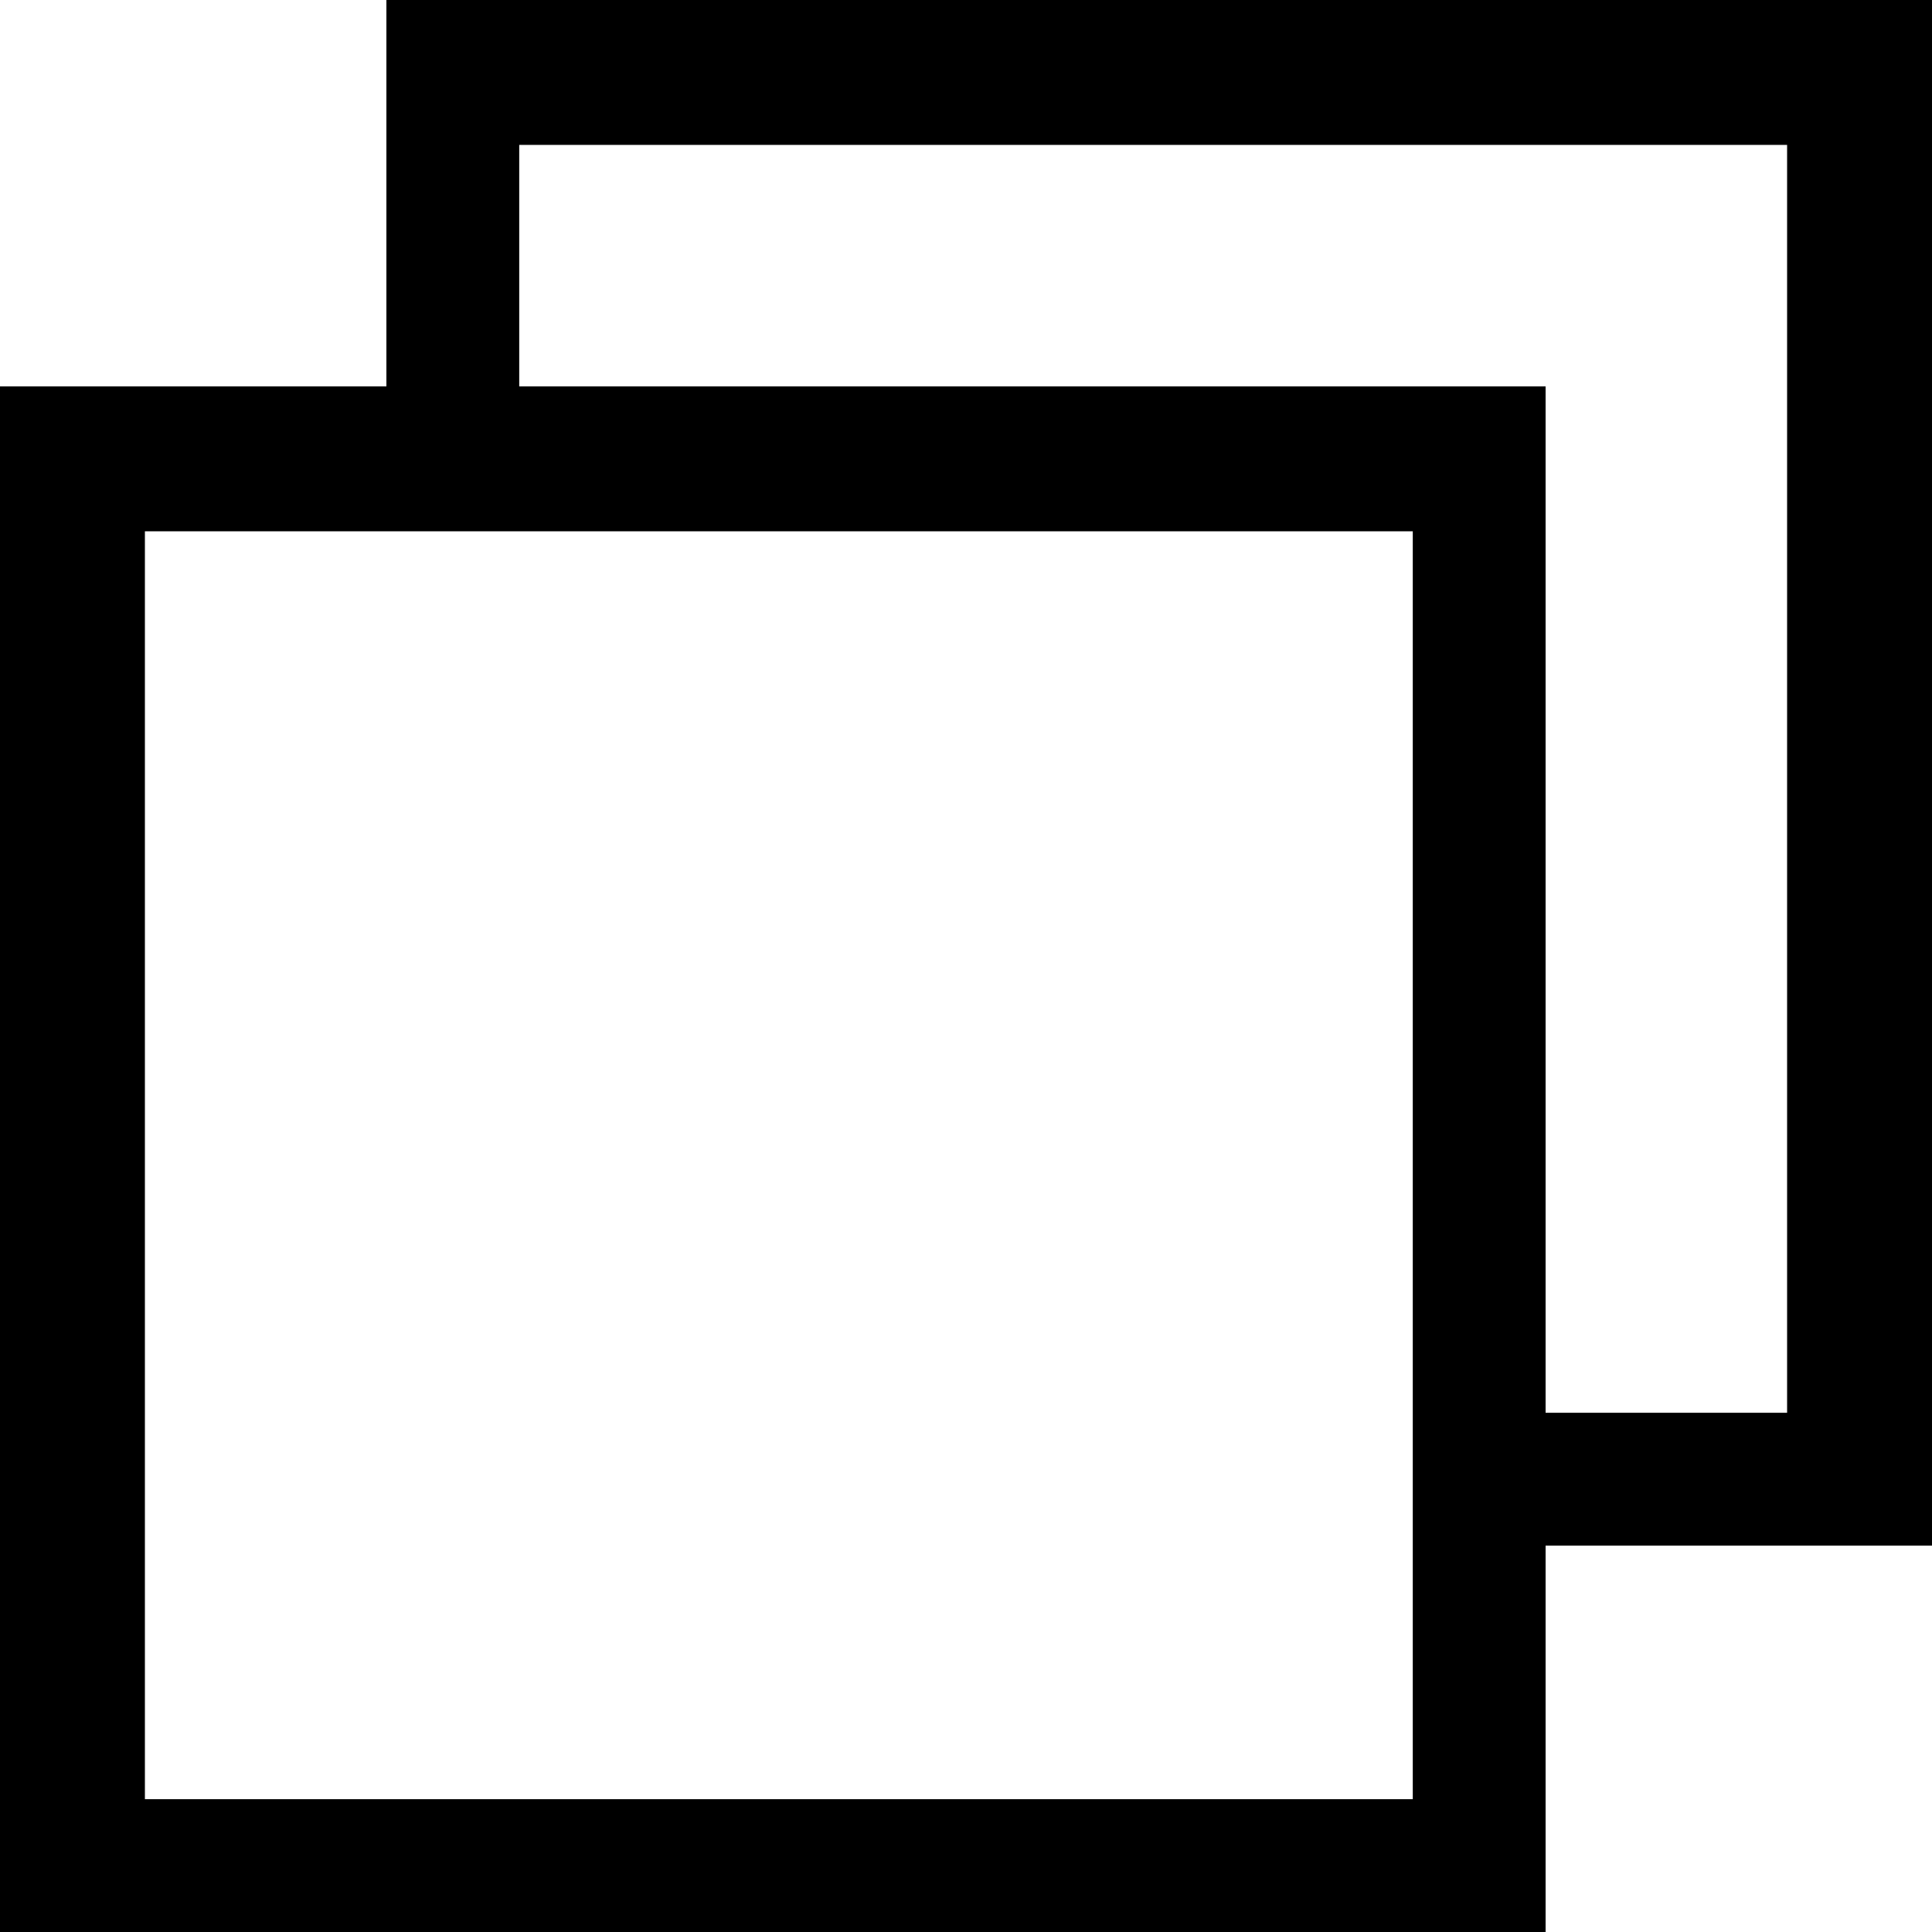
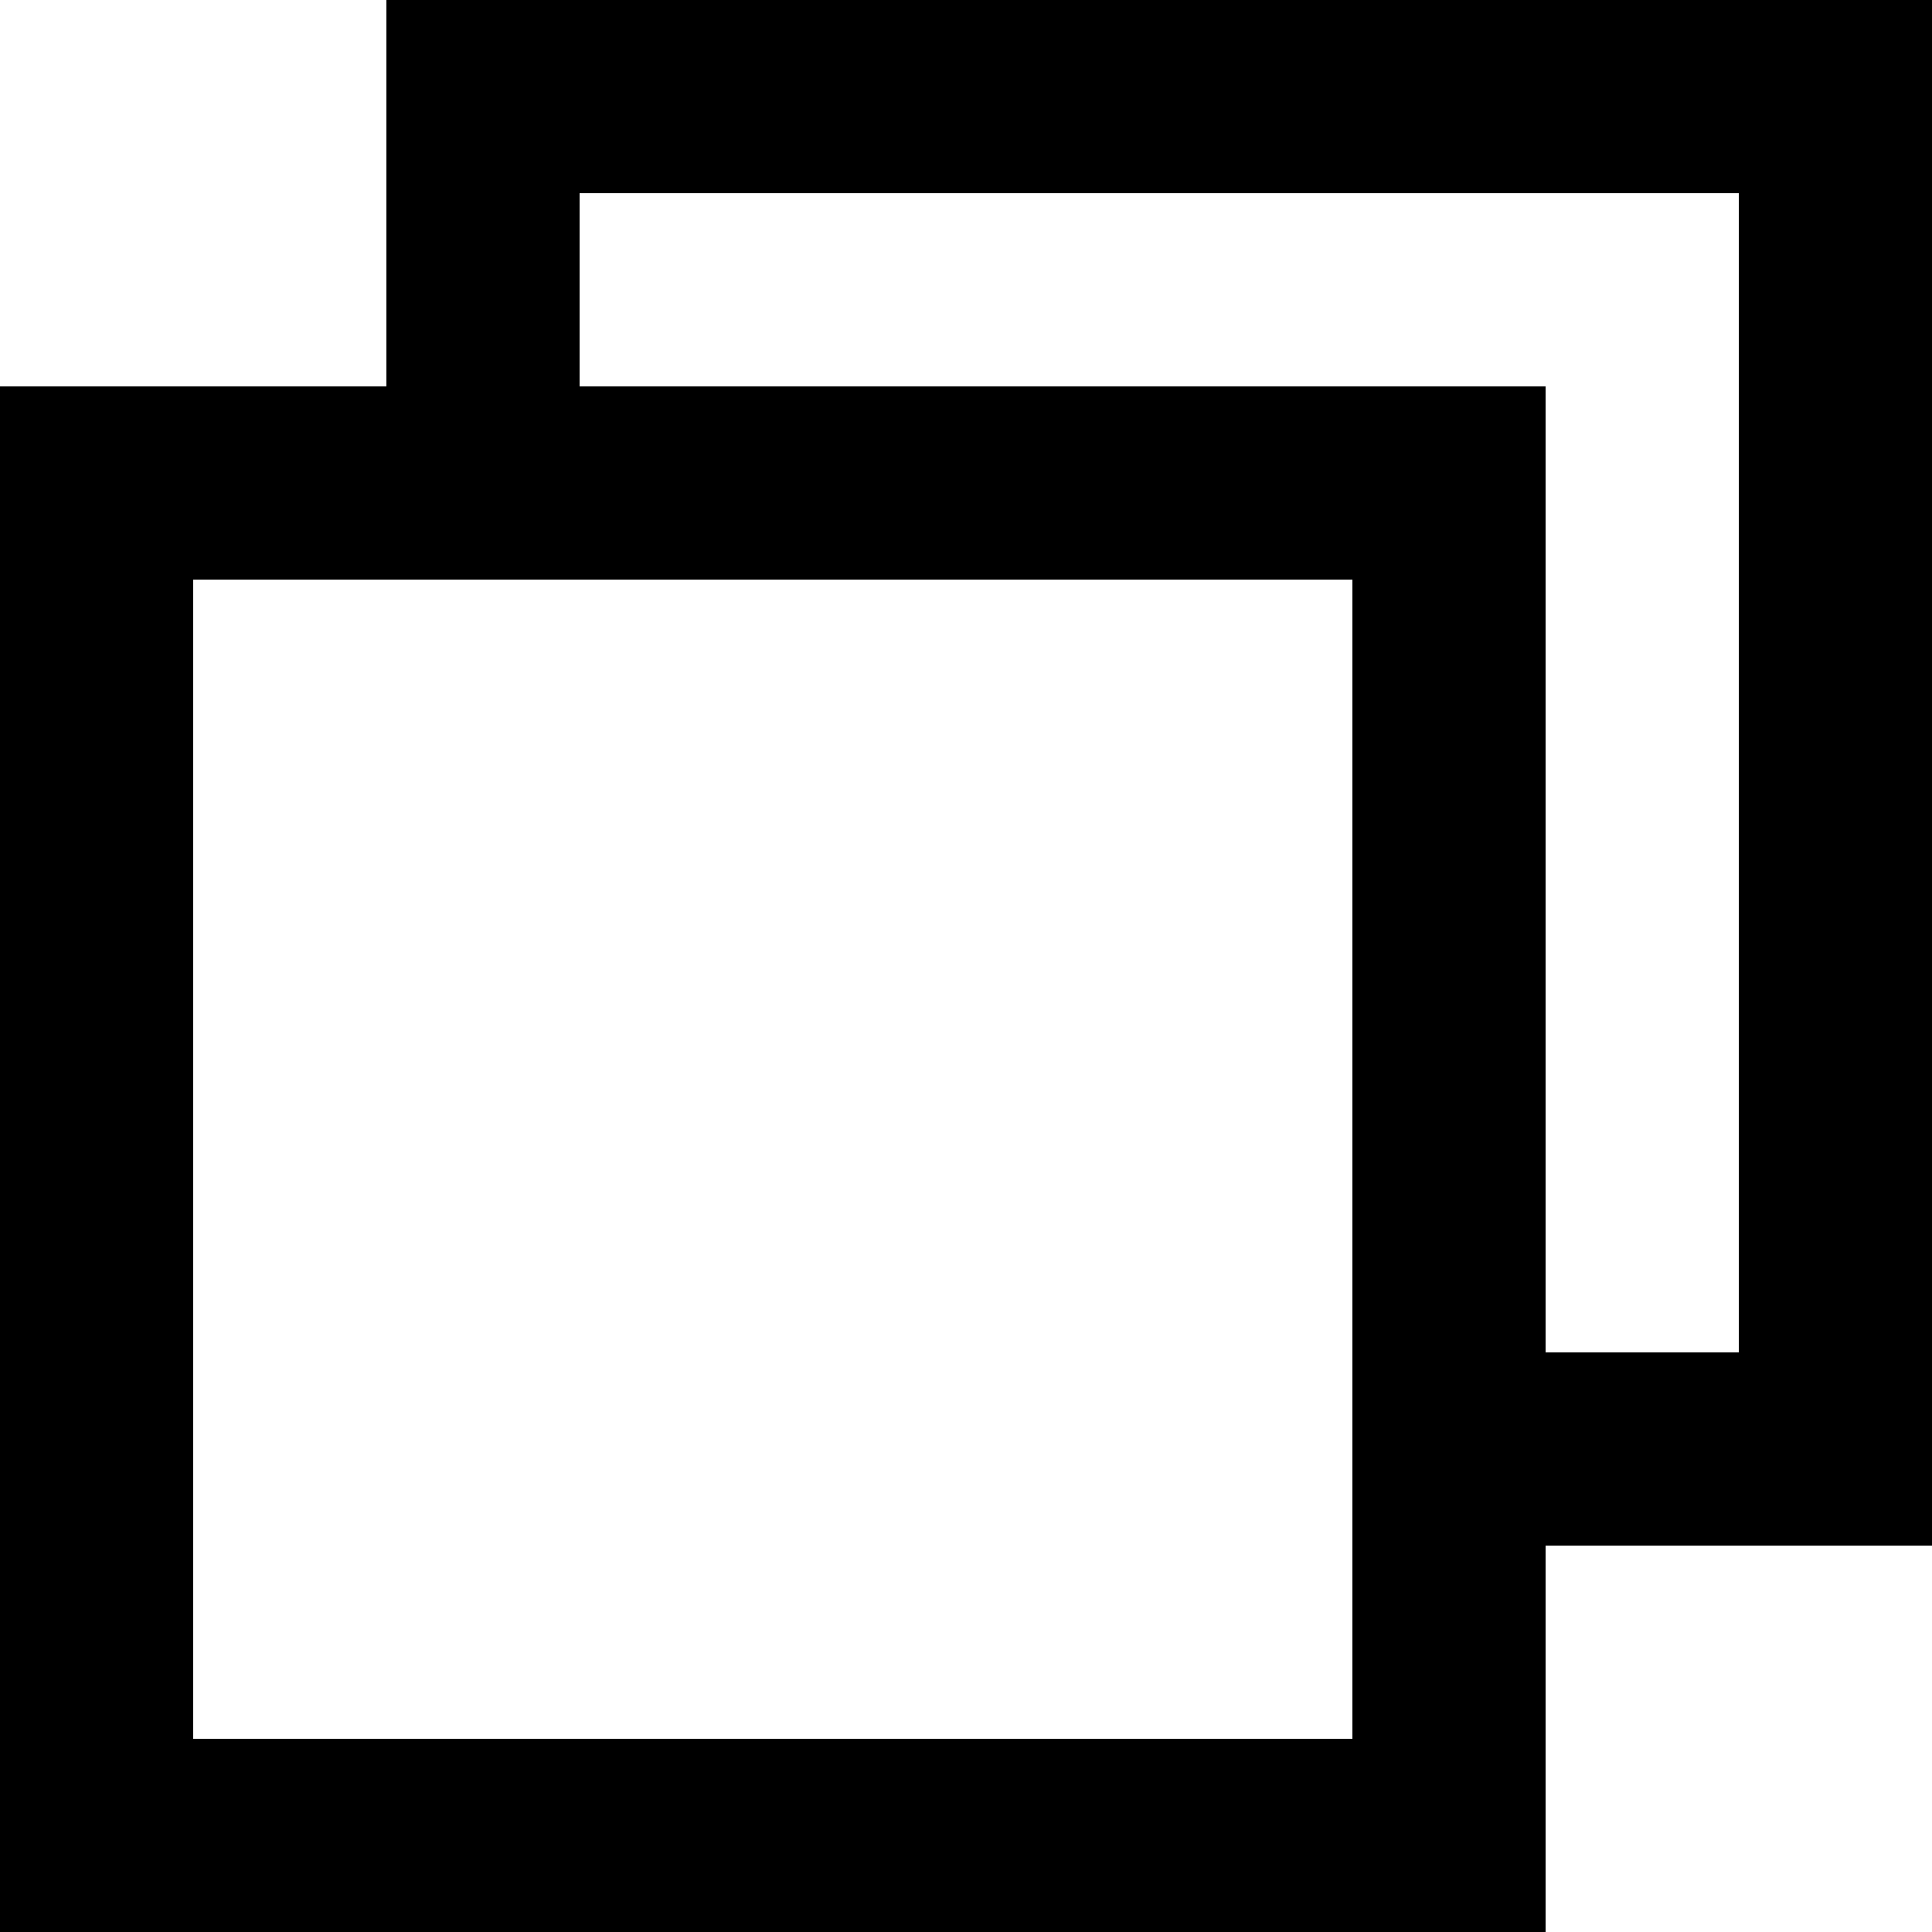
- <svg xmlns="http://www.w3.org/2000/svg" version="1.1" id="Layer_1" x="0px" y="0px" viewBox="0 0 16 16" style="enable-background:new 0 0 16 16;" xml:space="preserve">
-   <path d="M3.2,0v3.2H0V16h12.8v-3.2H16V0H3.2z M11.7,14.9H1.2V4.4h10.5V14.9z M14.8,11.7h-2V3.2H4.3v-2h10.5V11.7z" />
+ <svg xmlns="http://www.w3.org/2000/svg" version="1.1" id="Layer_1" x="0px" y="0px" viewBox="0 0 10 10" style="enable-background:new 0 0 10 10;" xml:space="preserve">
+   <style type="text/css">
+ 	.st0{enable-background:new    ;}
+ </style>
+   <g class="st0">
+     <path d="M10,8H8v2H0V2h2V0h8V8z M7,3H1v6h6V3z M9,1H3v1h5v5h1V1z" />
+   </g>
</svg>
